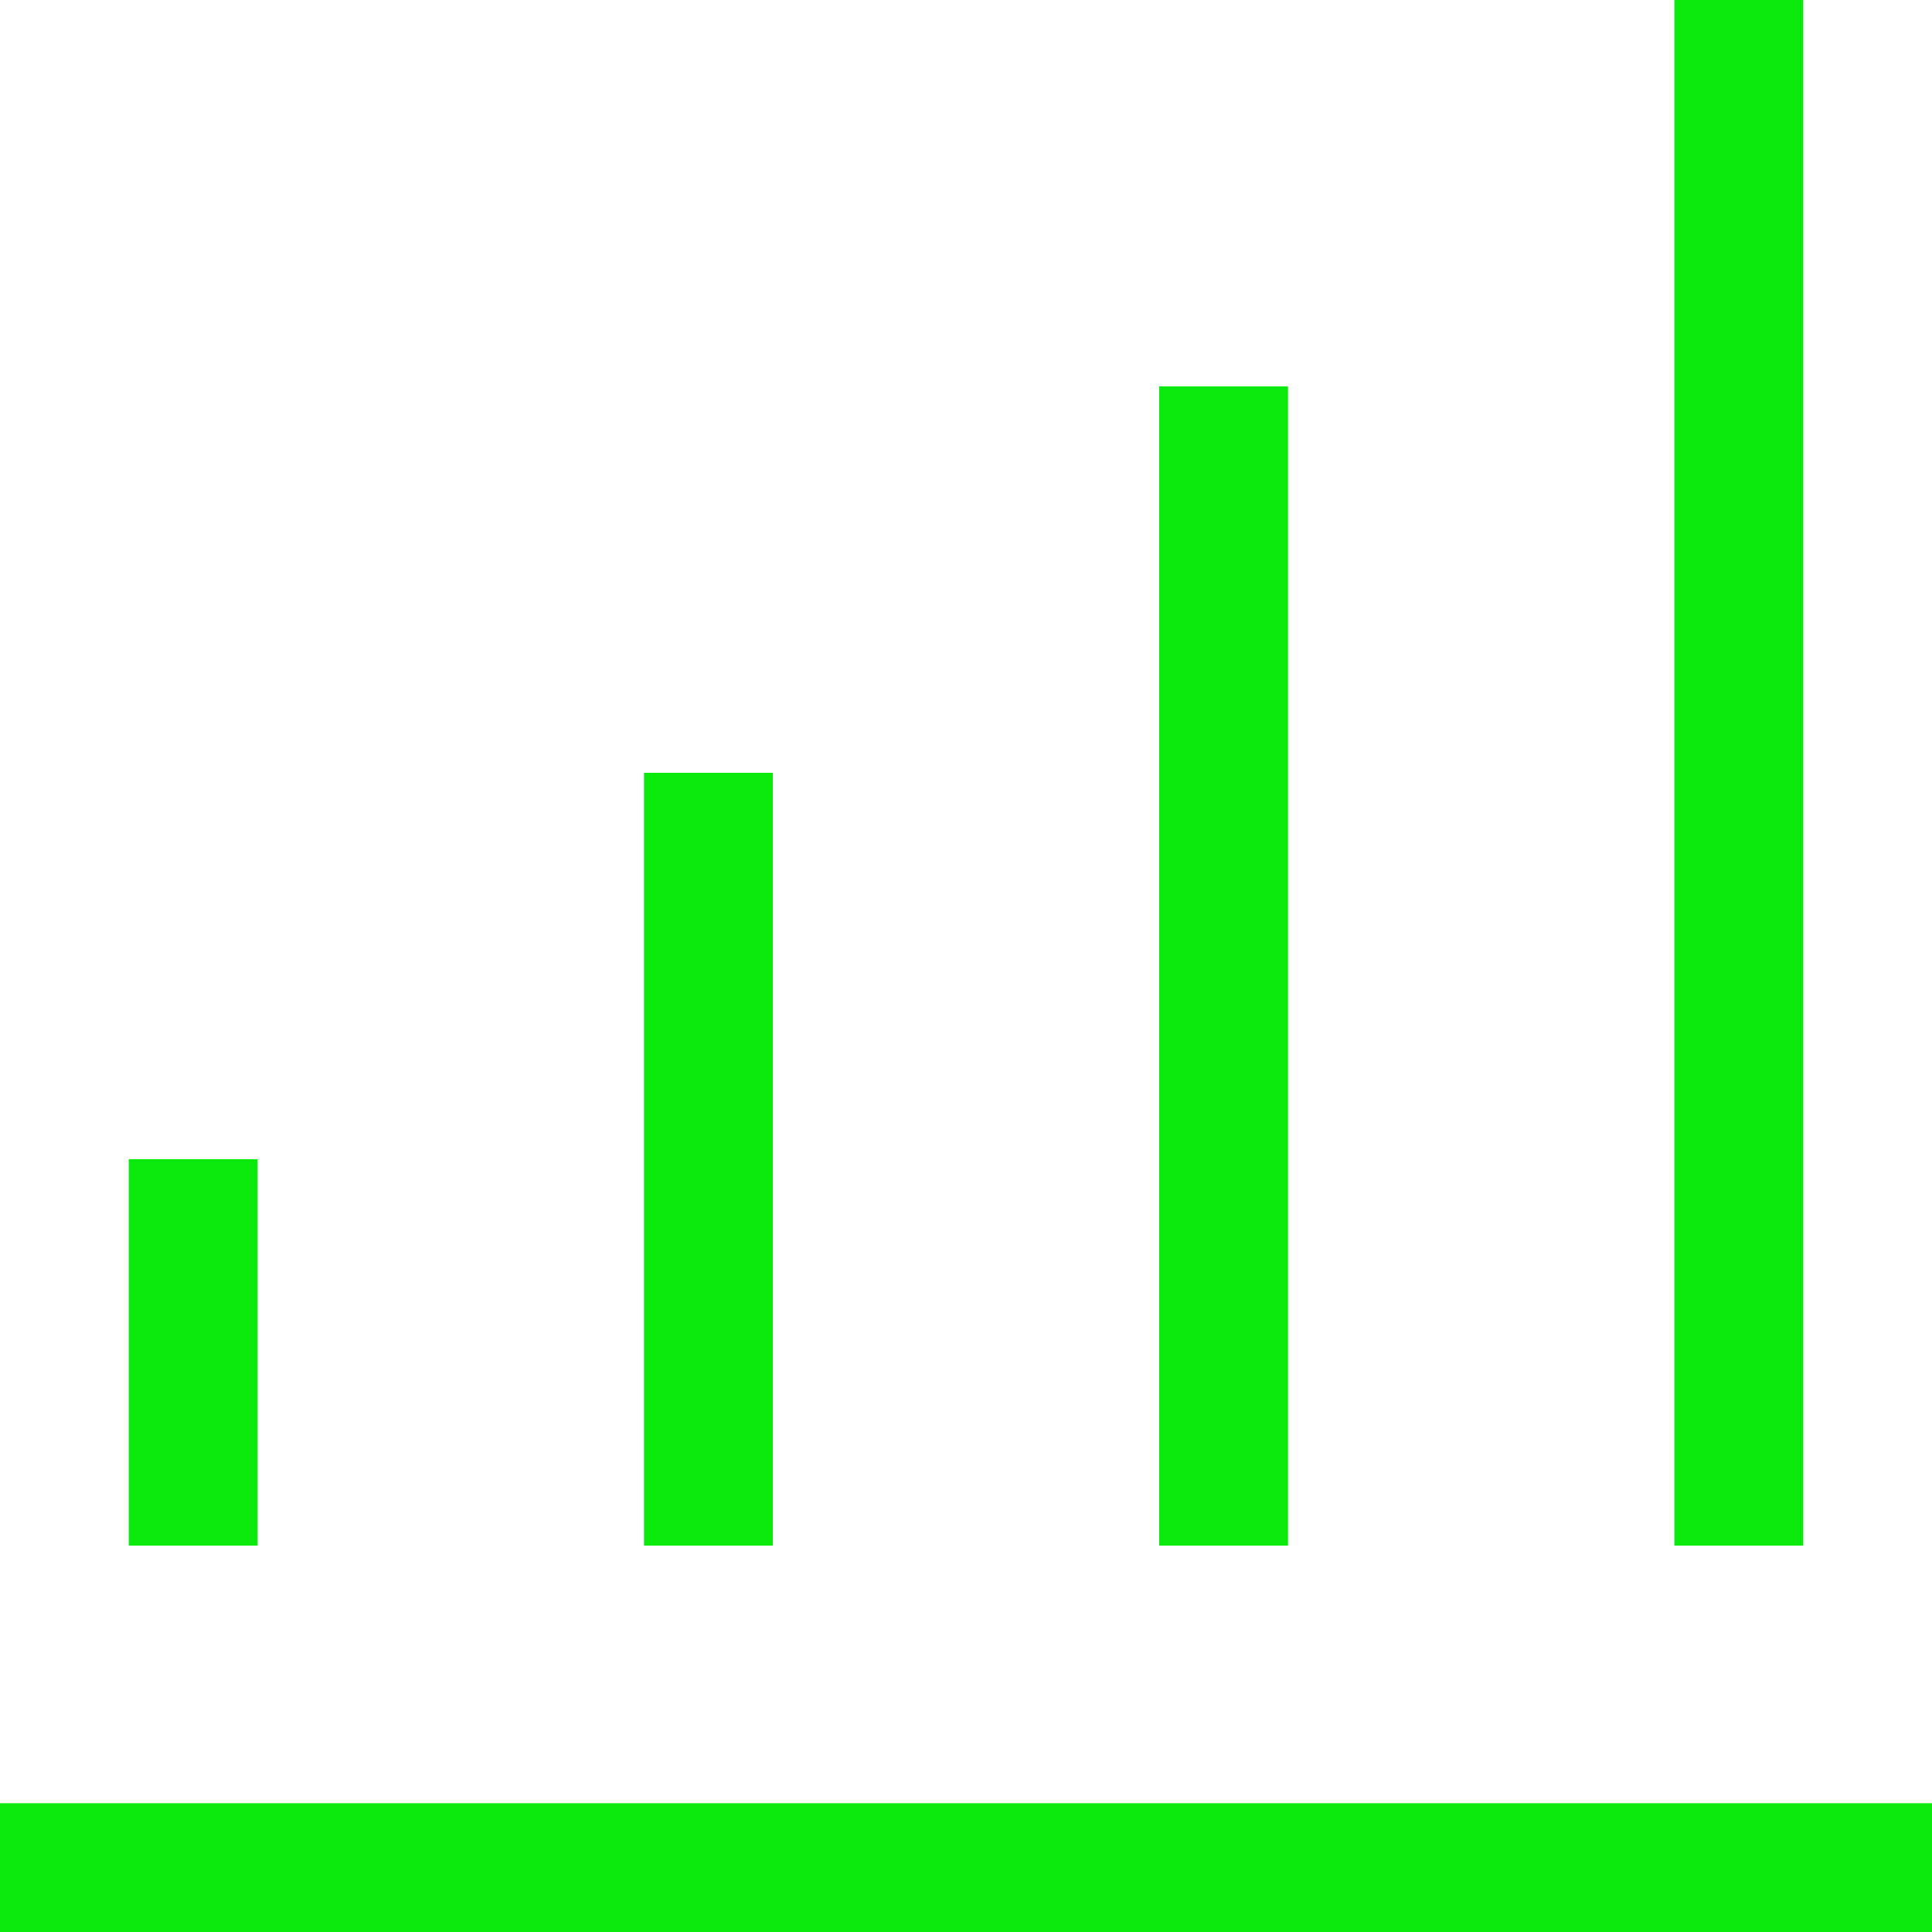
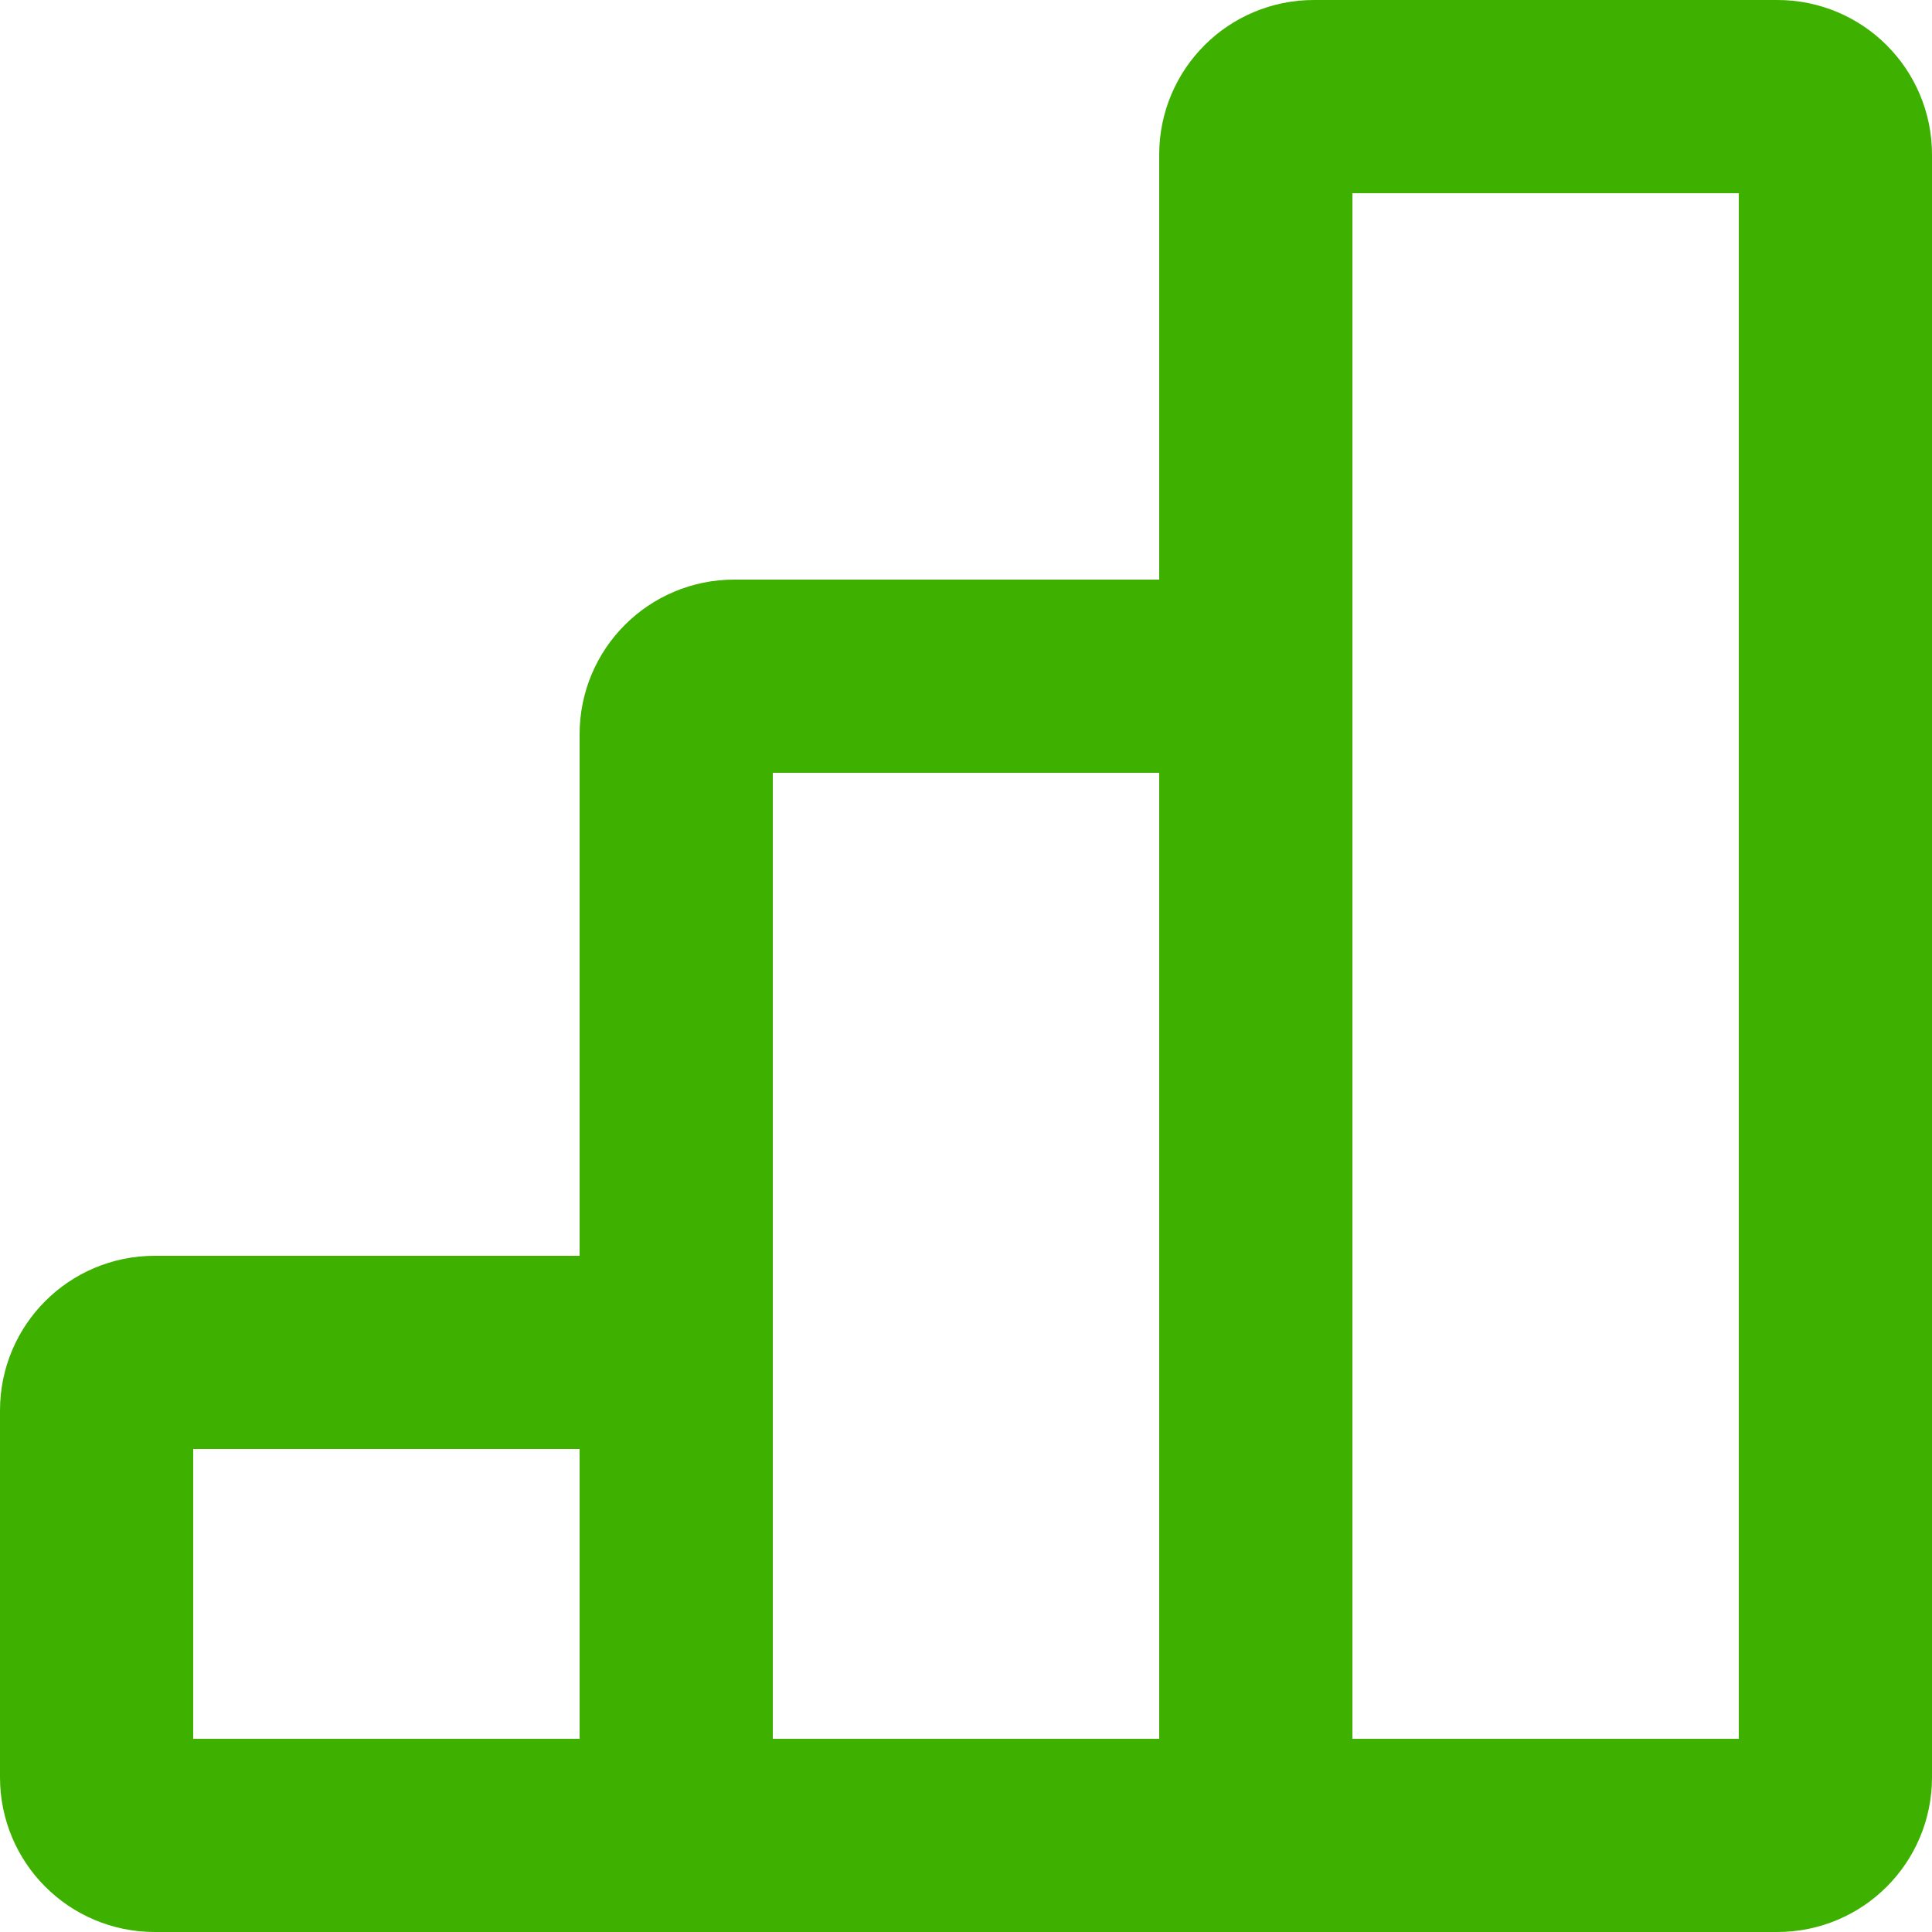
- <svg xmlns="http://www.w3.org/2000/svg" viewBox="0 0 15 15" fill="none" width="15" height="15" version="1.1" id="svg4">
+ <svg xmlns="http://www.w3.org/2000/svg" width="20" height="20" stroke-width="2" viewBox="0 0 20 20" fill="none" color="#000000" version="1.1" id="svg4">
  <defs id="defs8" />
-   <path d="M0 14.5h15M5.5 12V6m4 6V3m4 9V0m-12 9v3" stroke="currentColor" id="path2" style="stroke:#0ce90c;stroke-opacity:1" />
+   <path d="m 7,19 h 6 m -6,0 v -5 m 0,5 H 1.6 A 0.6,0.6 0 0 1 1,18.4 V 14.6 A 0.6,0.6 0 0 1 1.6,14 H 7 m 6,5 V 7 m 0,12 h 5.4 A 0.6,0.6 0 0 0 19,18.4 V 1.6 A 0.6,0.6 0 0 0 18.4,1 H 13.6 A 0.6,0.6 0 0 0 13,1.6 V 7 m 0,0 H 7.6 A 0.6,0.6 0 0 0 7,7.6 V 14" stroke="#000000" stroke-width="2" id="path2" style="stroke:#3eb100;stroke-opacity:1" />
</svg>
